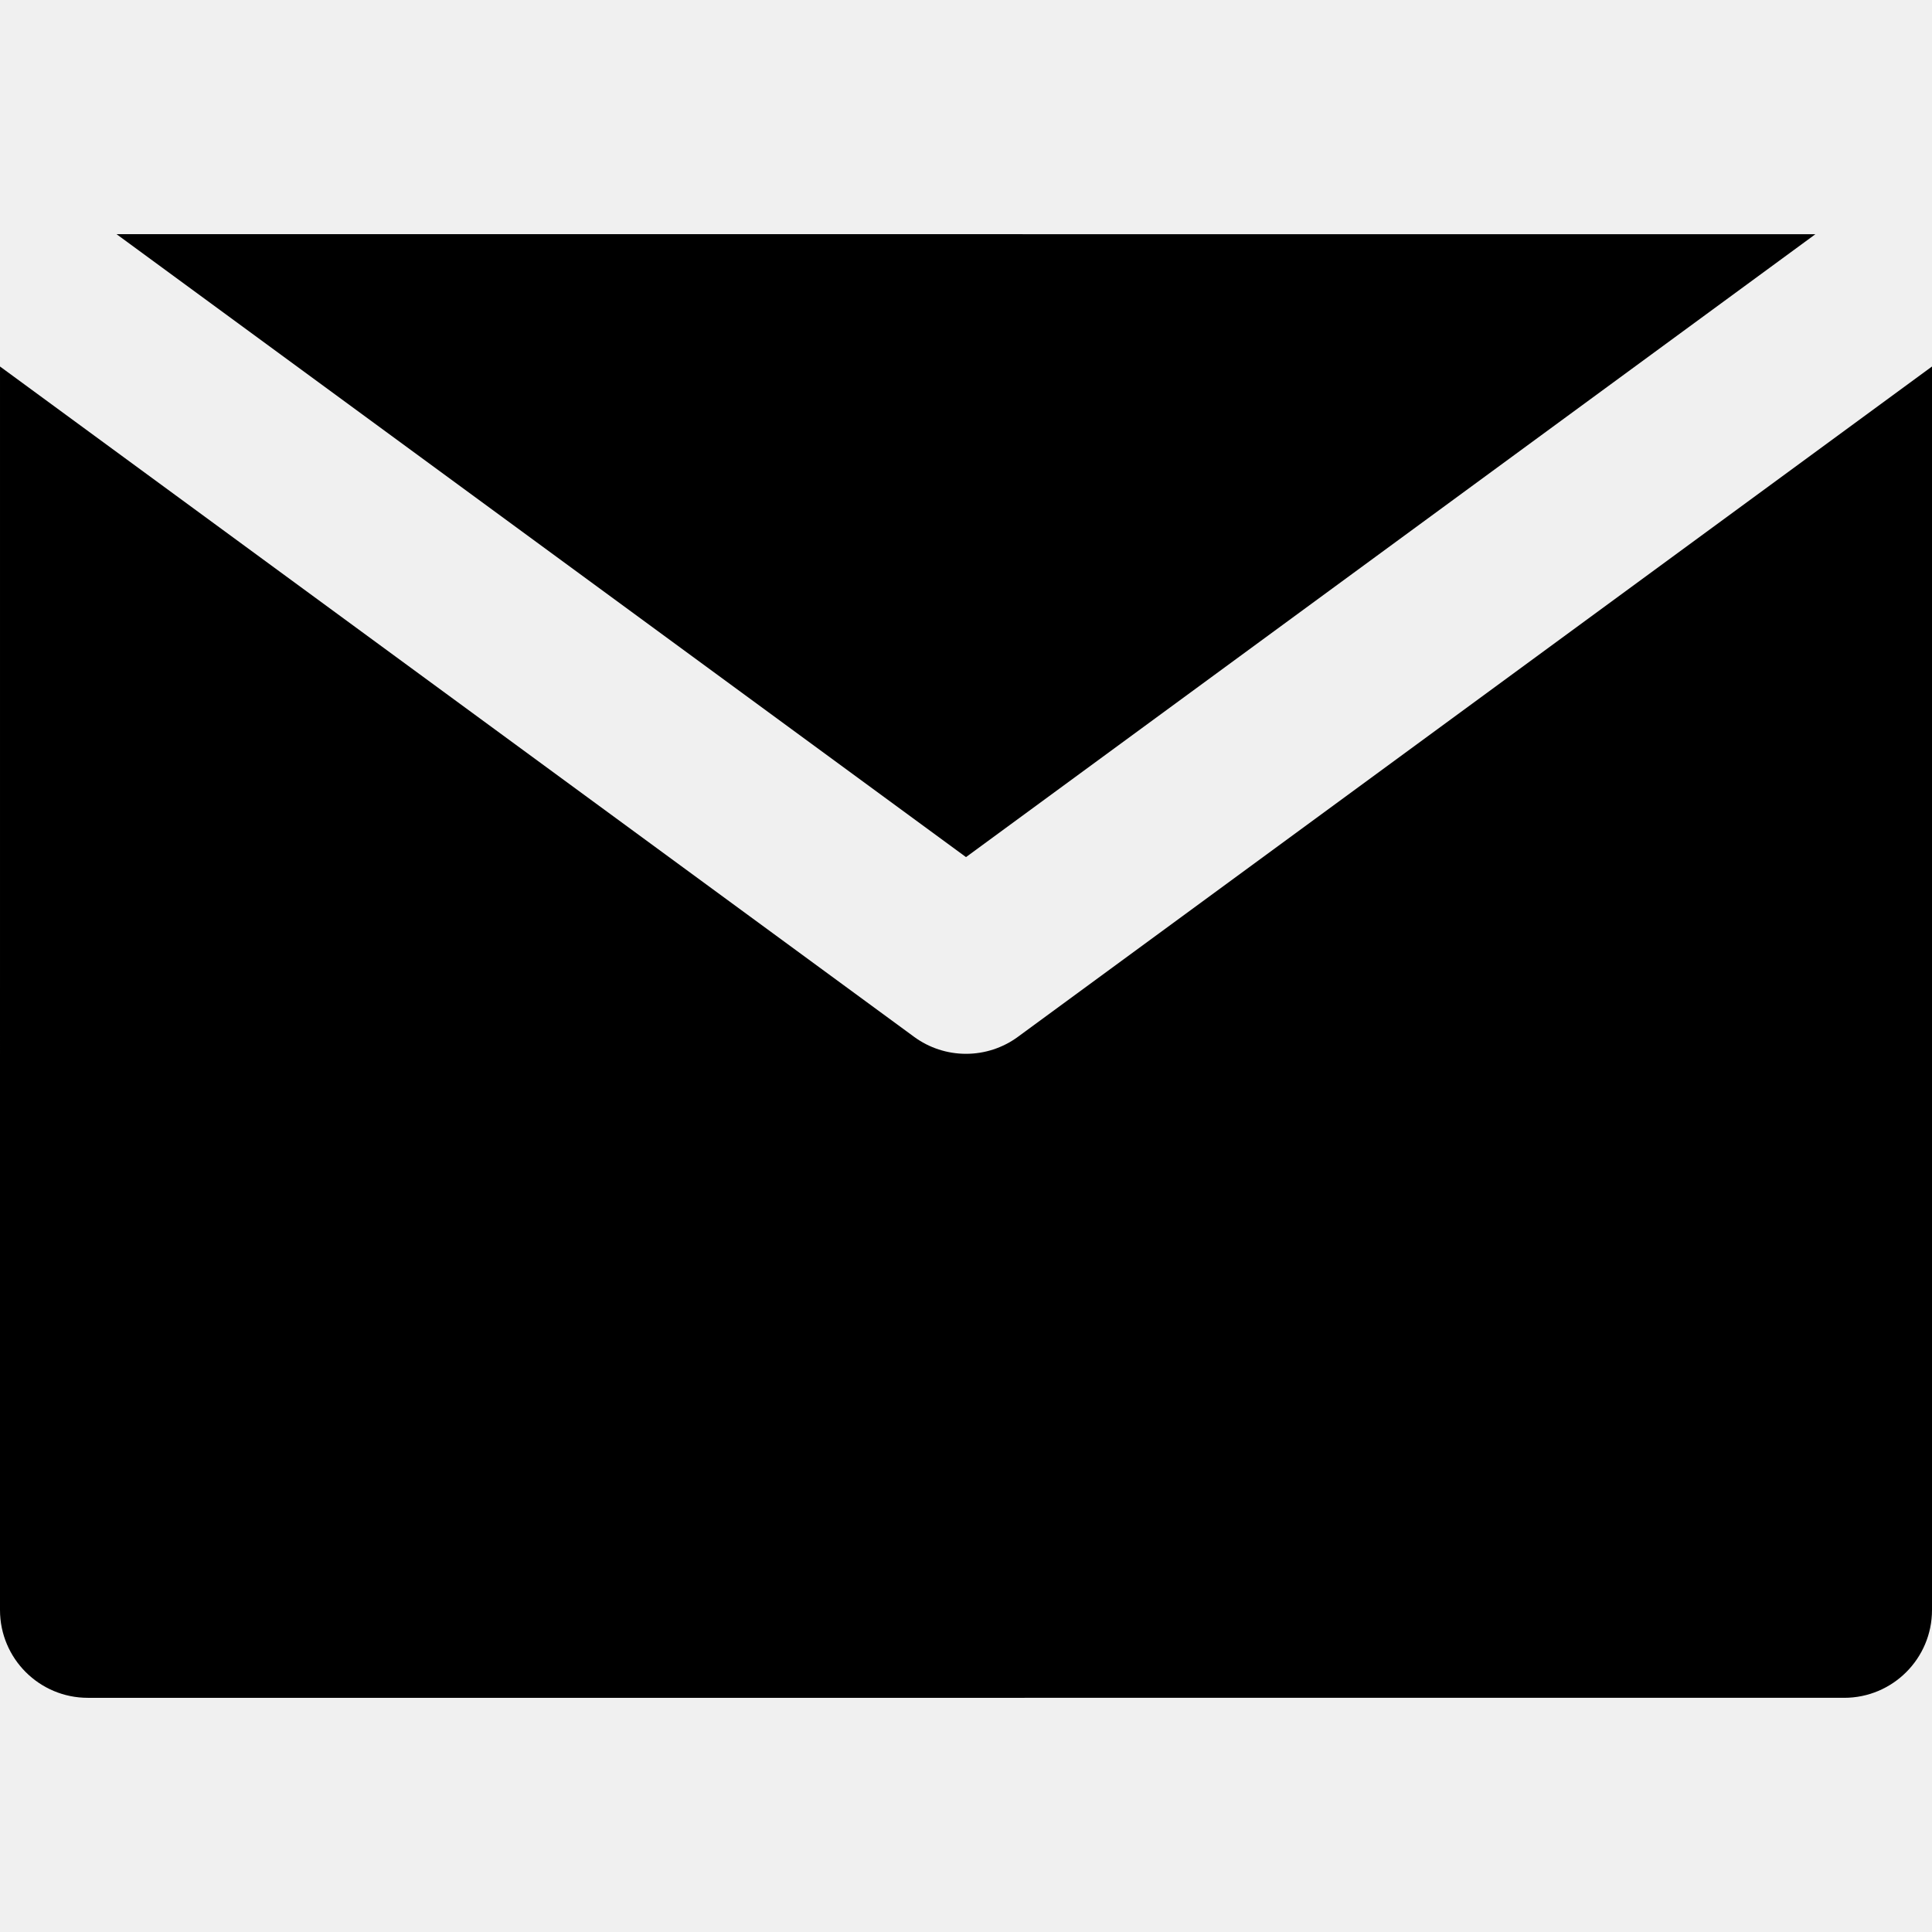
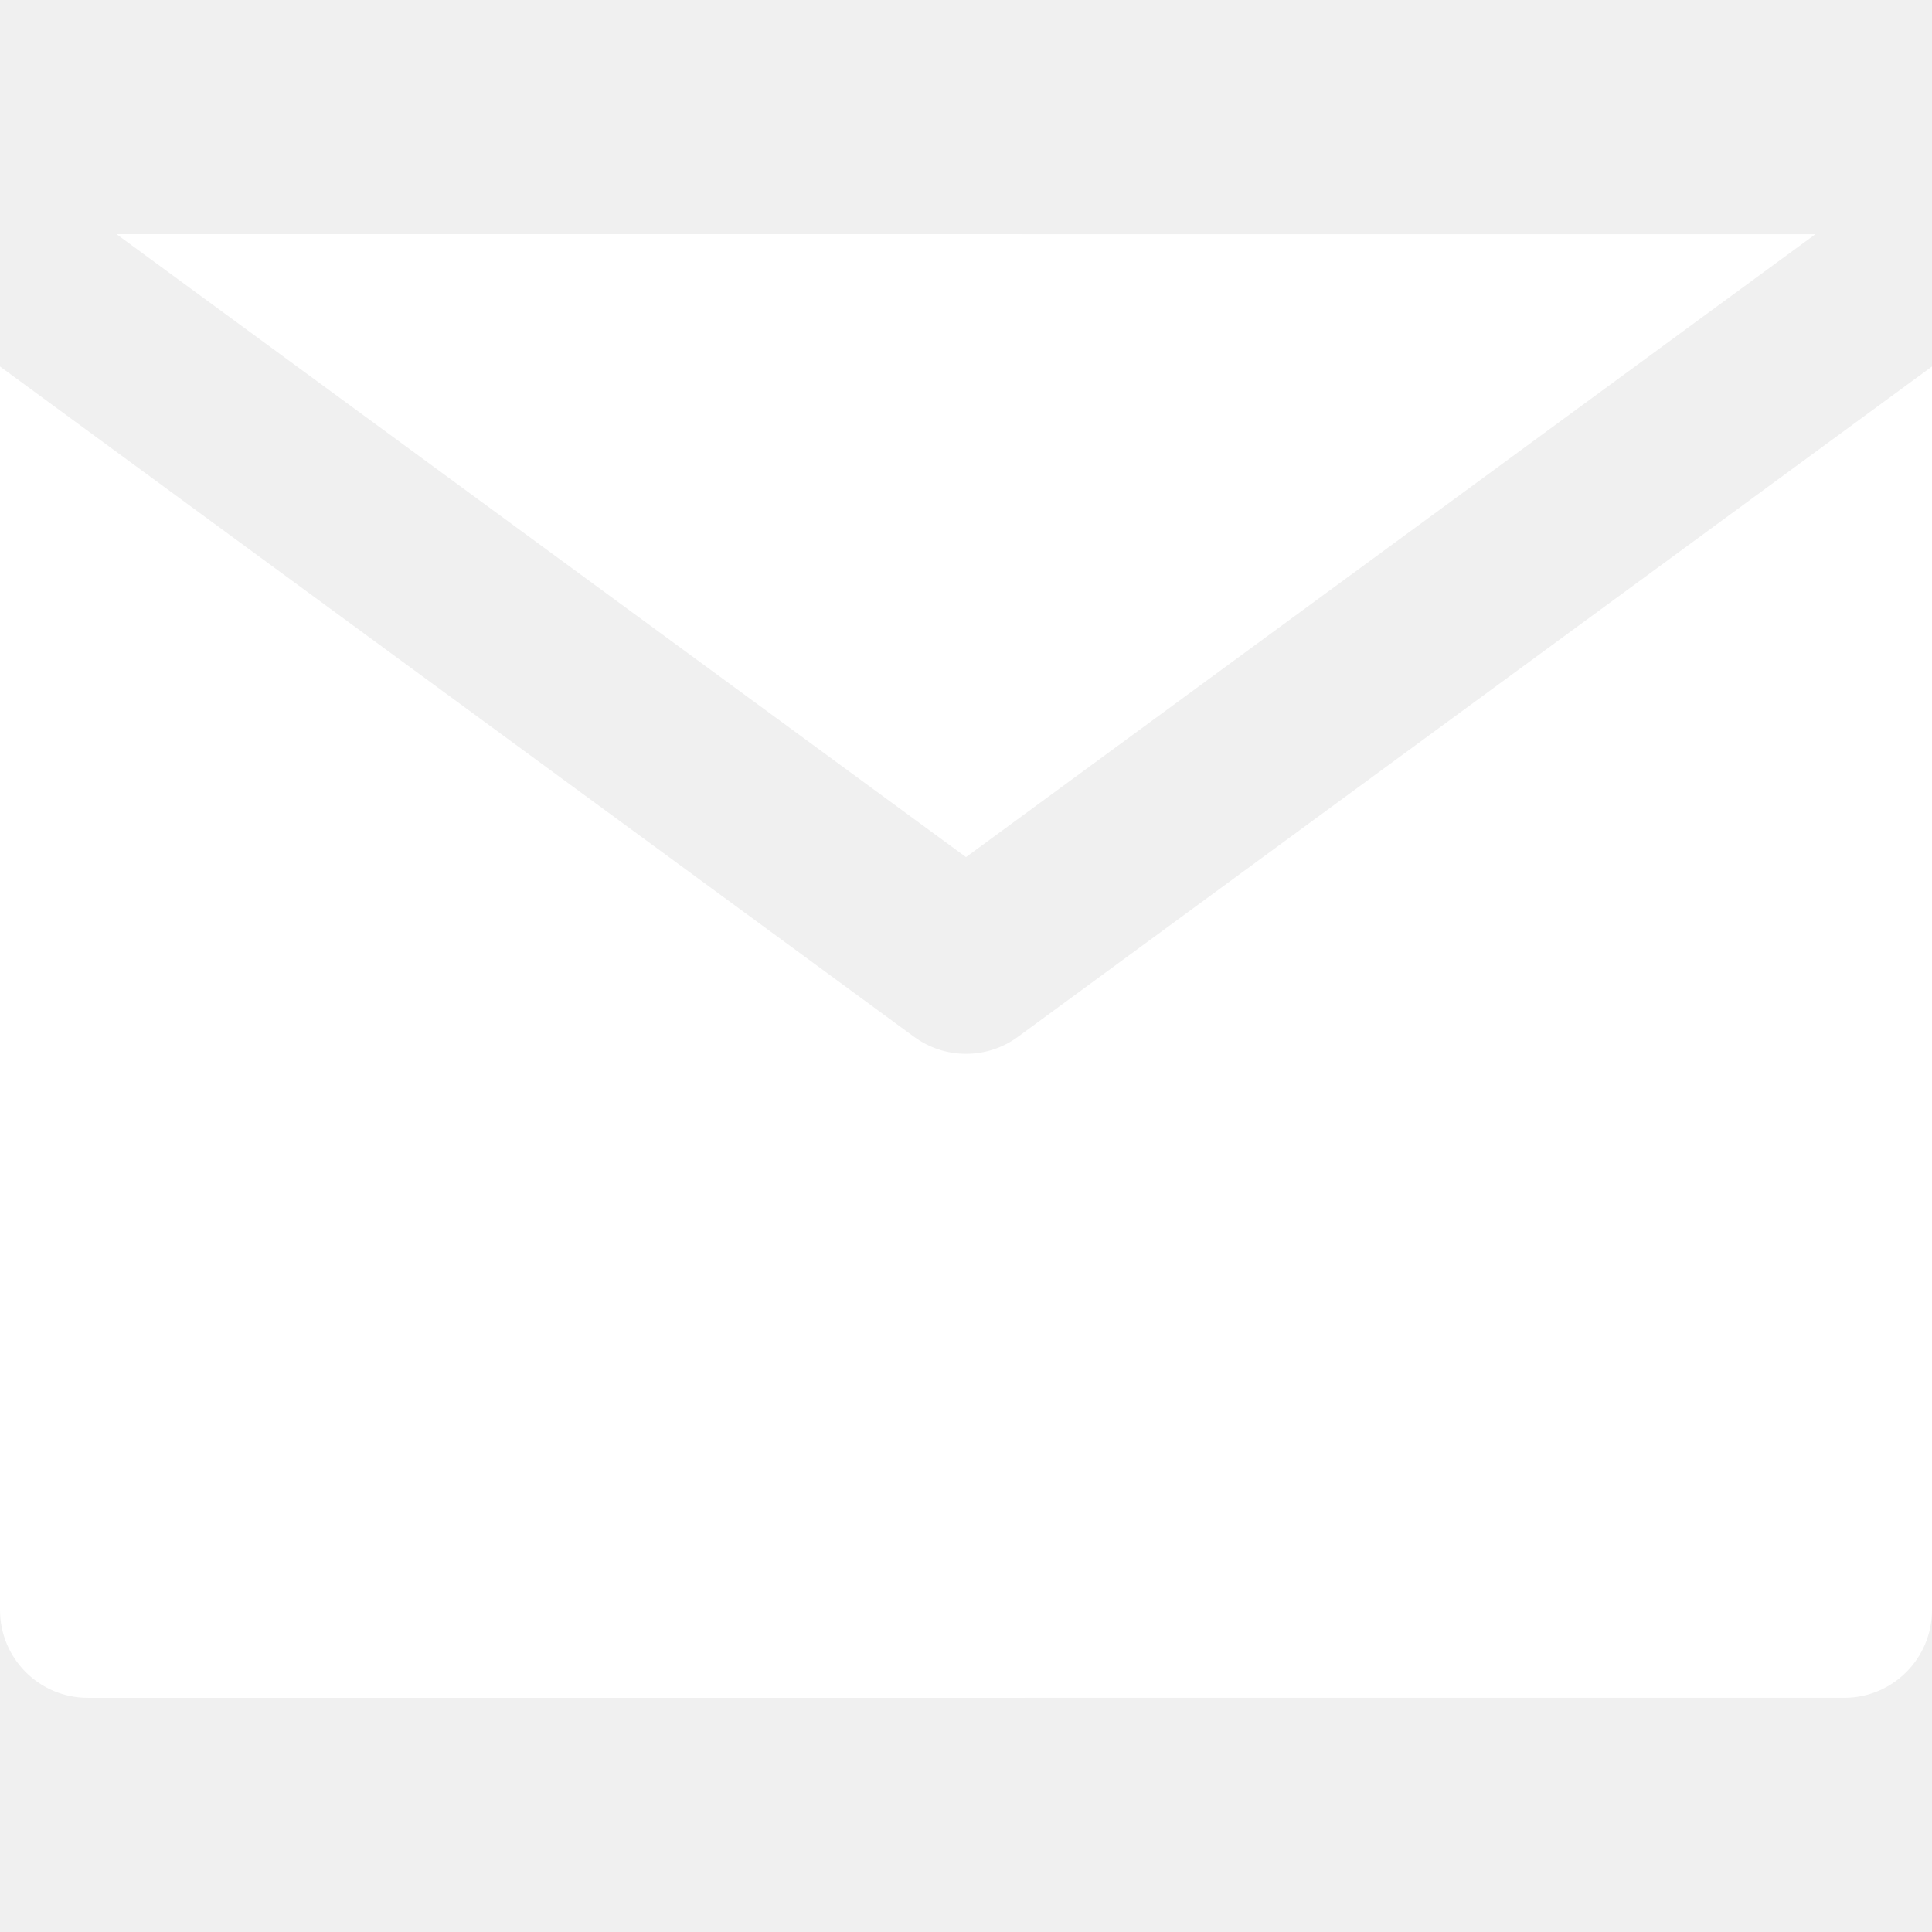
- <svg xmlns="http://www.w3.org/2000/svg" xml:space="preserve" width="24" height="24" viewBox="0 0 330.001 330.001">
+ <svg xmlns="http://www.w3.org/2000/svg" fill="white" xml:space="preserve" width="24" height="24" viewBox="0 0 330.001 330.001">
  <path d="M173.871 177.097a14.982 14.982 0 0 1-8.87 2.903 14.98 14.98 0 0 1-8.871-2.903L30 84.602.001 62.603 0 275.001c.001 8.284 6.716 15 15 15L315.001 290c8.285 0 15-6.716 15-14.999V62.602l-30.001 22-126.129 92.495z" />
  <path d="M165.001 146.4 310.087 40.001 19.911 40z" />
</svg>
